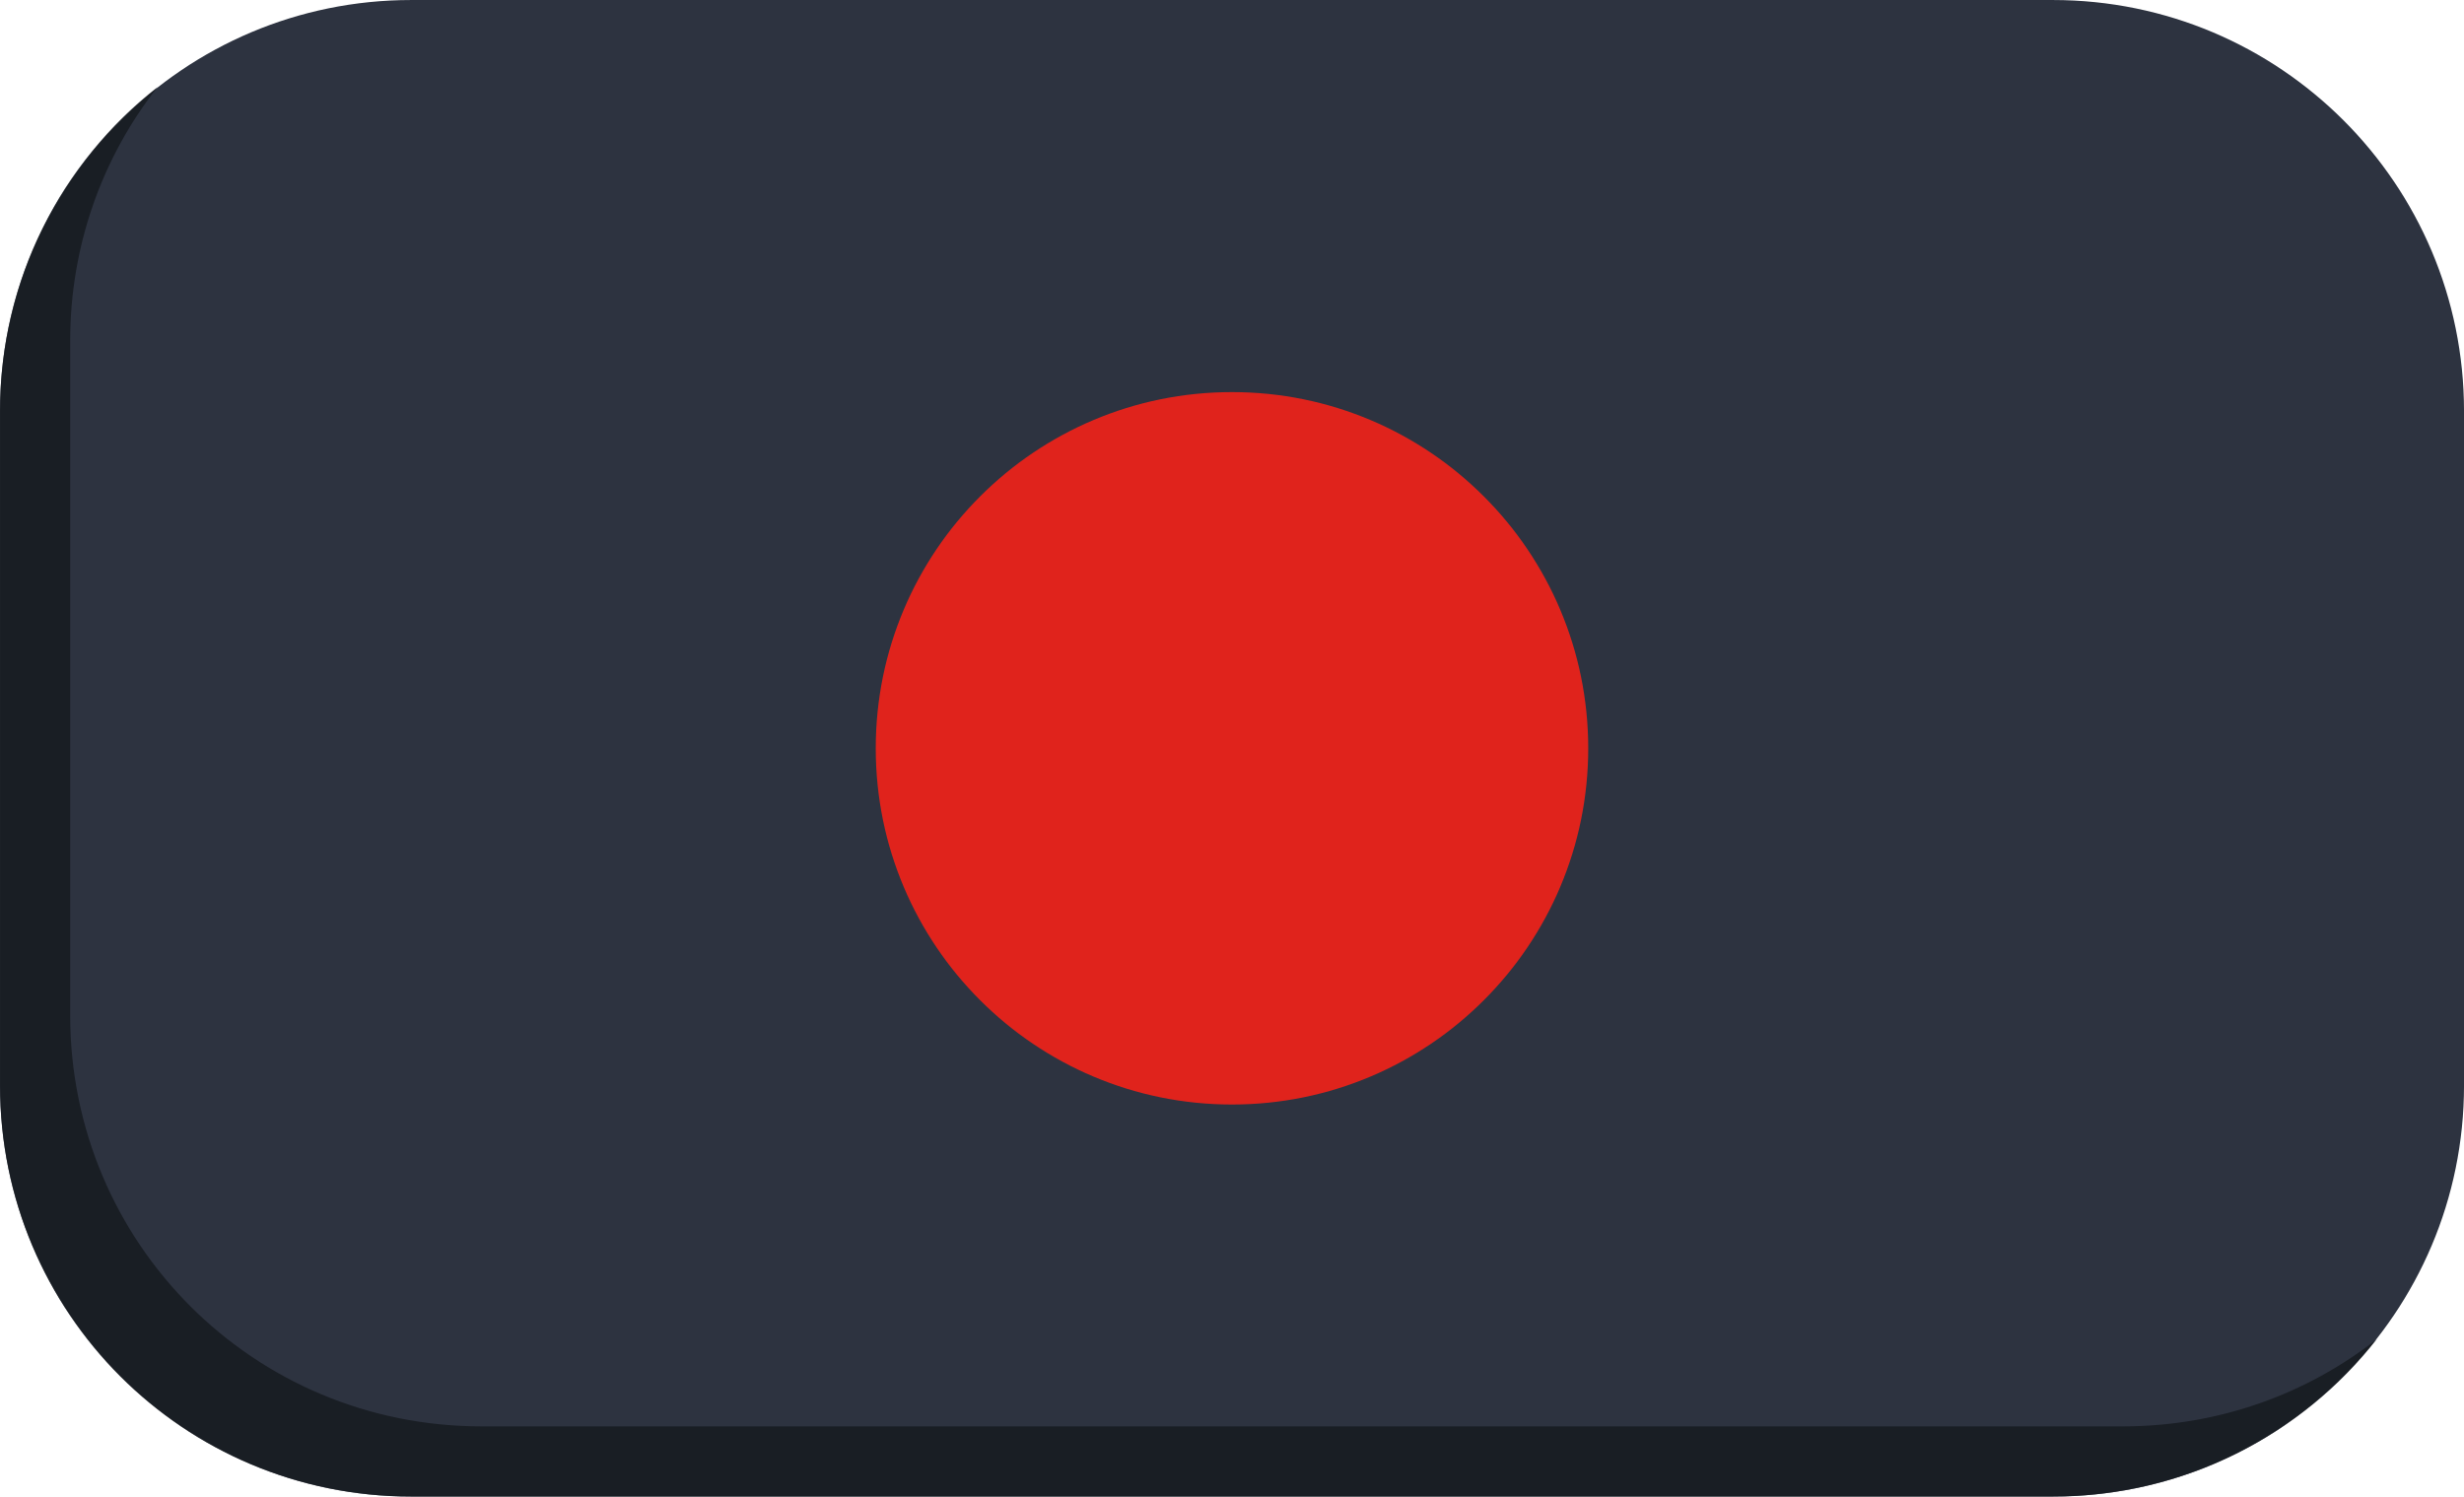
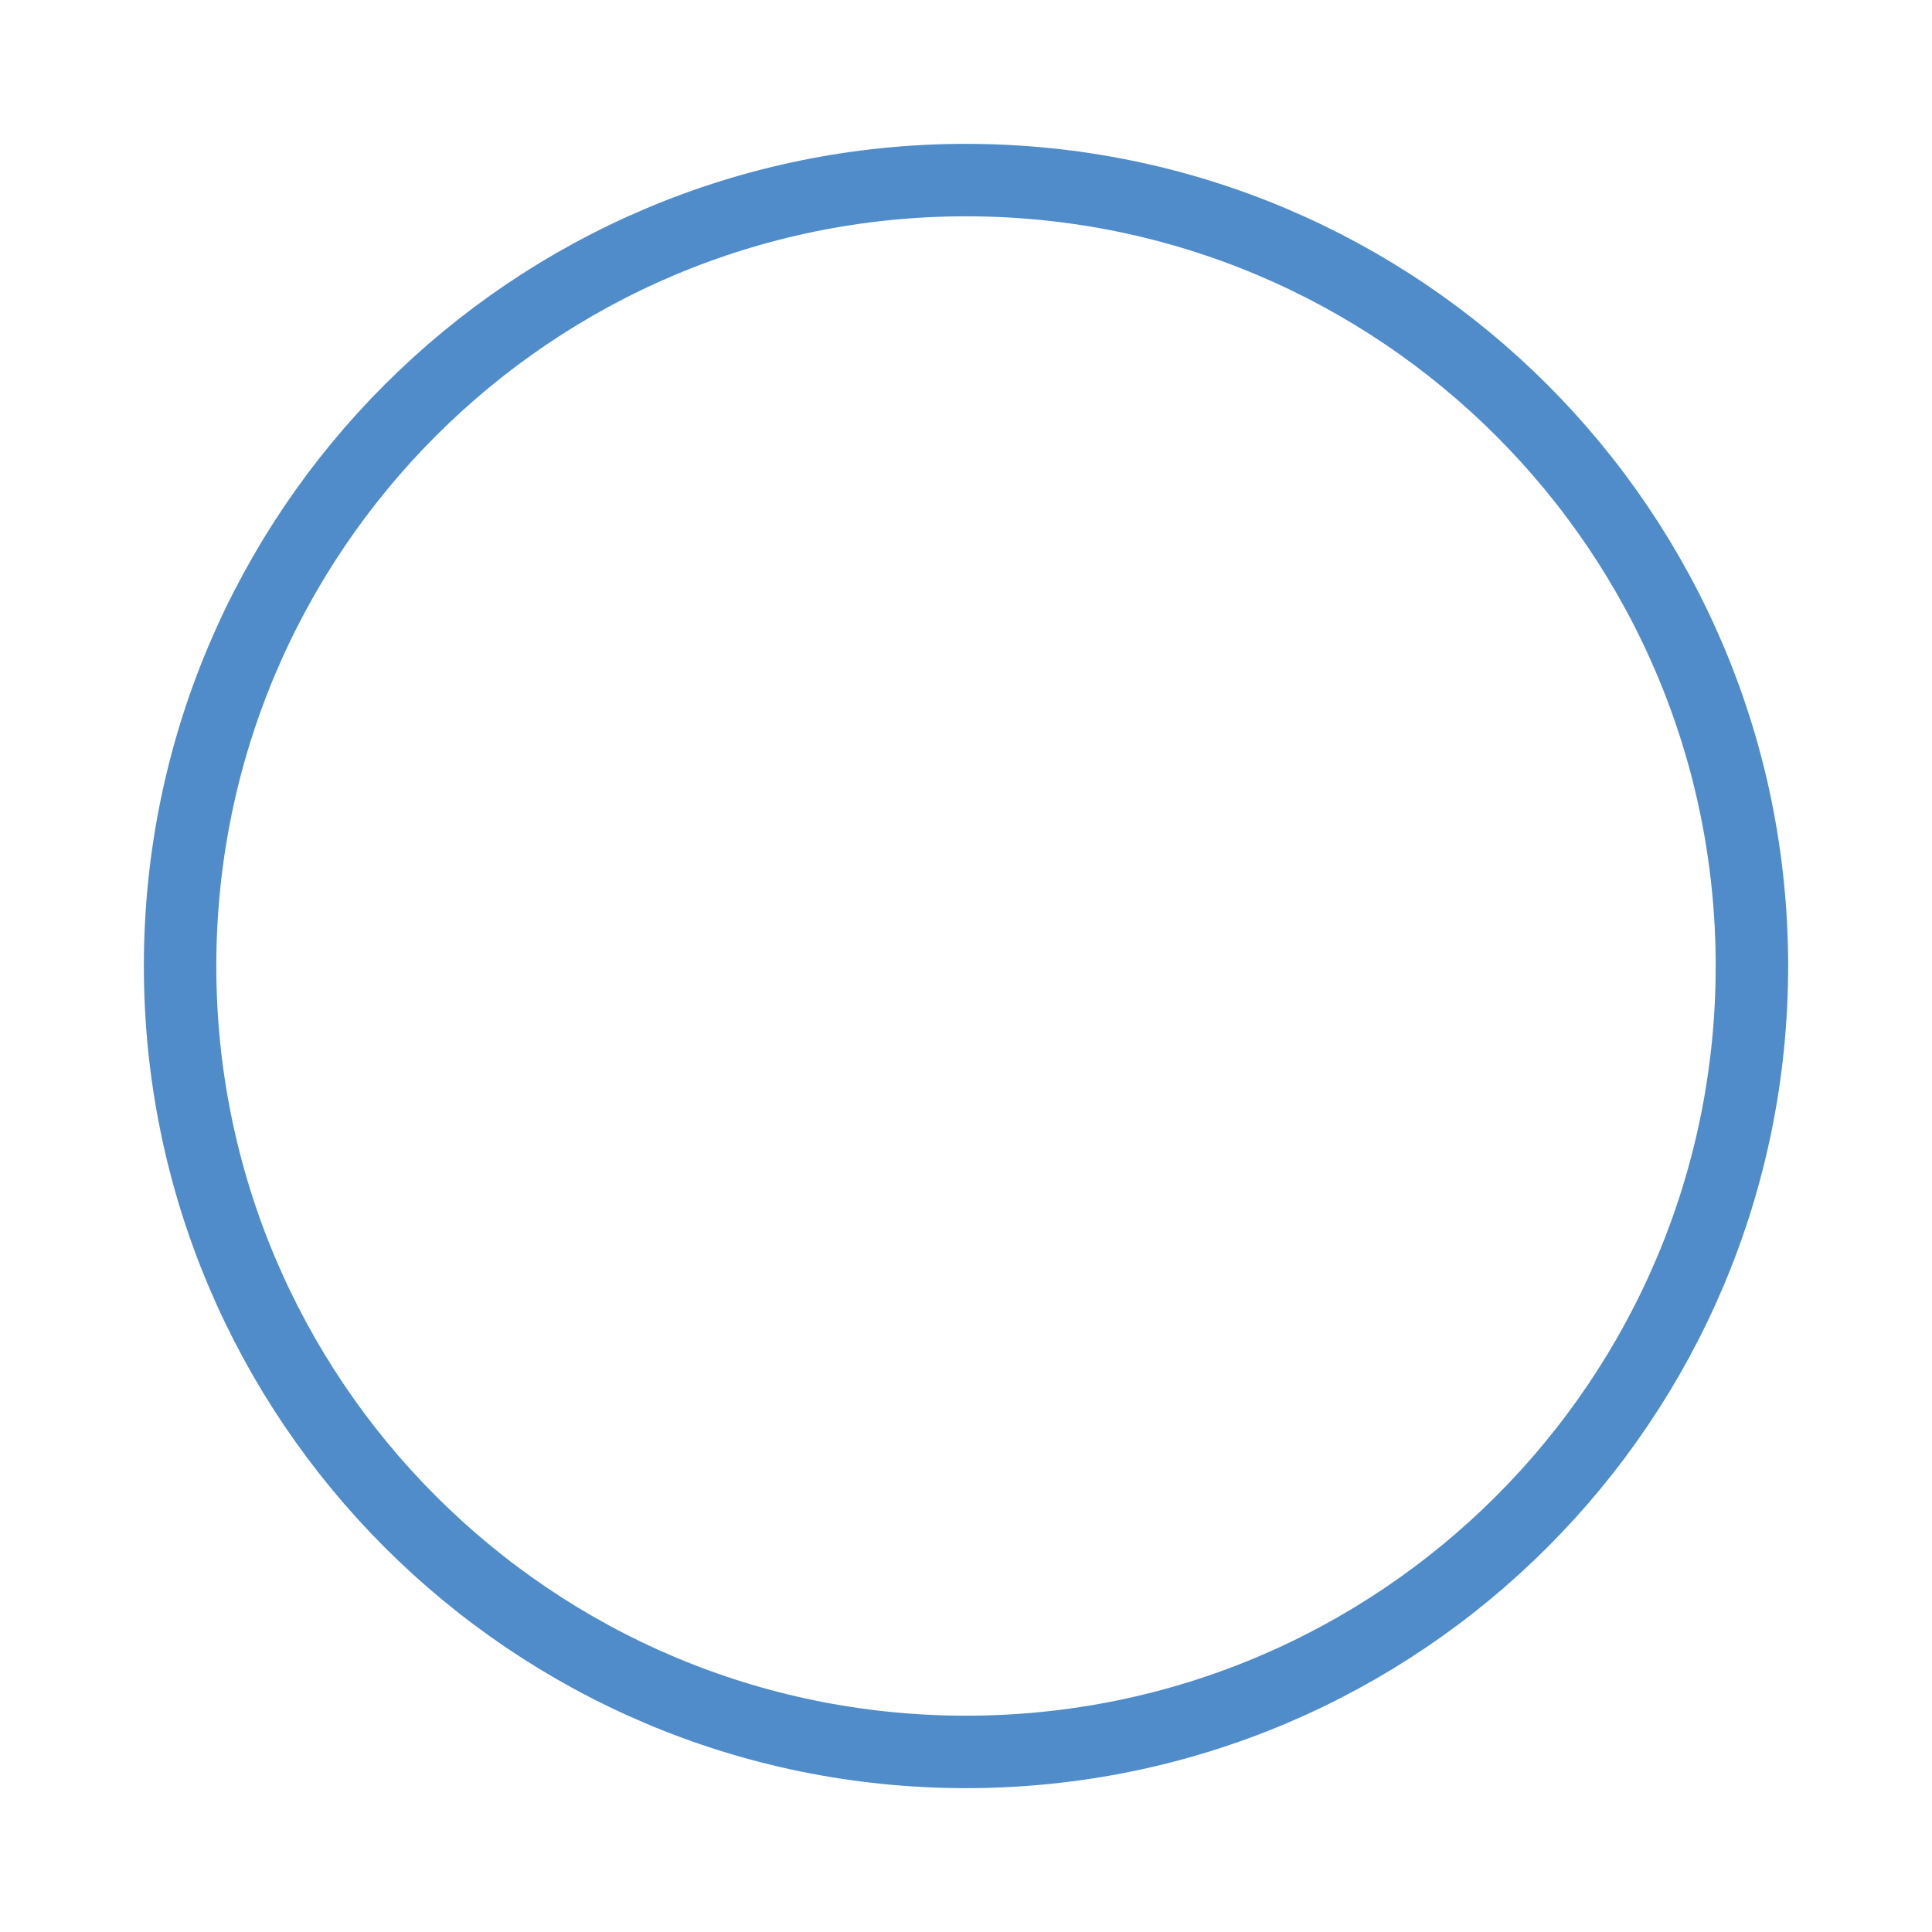
- <svg xmlns="http://www.w3.org/2000/svg" width="37.157mm" height="22.57mm" viewBox="0 0 37.157 22.57" version="1.1" id="svg1" xml:space="preserve">
-   <defs id="defs1" />
-   <g id="layer1" transform="translate(-89.39371,-57.70674)">
-     <g id="g20" transform="translate(-1.3769531e-7,-28.04584)">
-       <g id="g12" transform="translate(0,28.04584)">
-         <rect style="fill:#2d3340;fill-opacity:1;stroke-width:1;stroke-linecap:round" id="rect11" width="37.157" height="22.57" x="89.394" y="57.707" rx="6.2" />
-         <path id="path11" style="fill:#13161b;fill-opacity:0.727;stroke-width:1;stroke-linecap:round" d="m 91.767,59.021 c -1.447,1.133 -2.373,2.897 -2.373,4.885 v 10.17 c 0,3.435 2.765,6.2 6.2,6.2 h 24.757 c 1.988,0 3.752,-0.926 4.885,-2.373 -1.052,0.824 -2.38,1.315 -3.827,1.315 H 96.652 c -3.435,0 -6.2,-2.765 -6.2,-6.2 V 62.849 c 0,-1.447 0.49,-2.775 1.315,-3.827 z" />
-       </g>
-       <circle style="fill:#e0231c;fill-opacity:1;stroke-width:1;stroke-linecap:round" id="path4" cx="107.972" cy="97.038" r="5.372" />
-     </g>
-   </g>
+ <svg xmlns="http://www.w3.org/2000/svg" width="800px" height="800px" viewBox="0 0 73.768 73.768" version="1.1" xml:space="preserve">
+   <circle style="fill:none;stroke:#4f8cc9;stroke-width:2.766;stroke-linecap:round;stroke-linejoin:round;stroke-dasharray:none;stroke-opacity:1" cx="36.884" cy="36.884" r="30.008" />
</svg>
